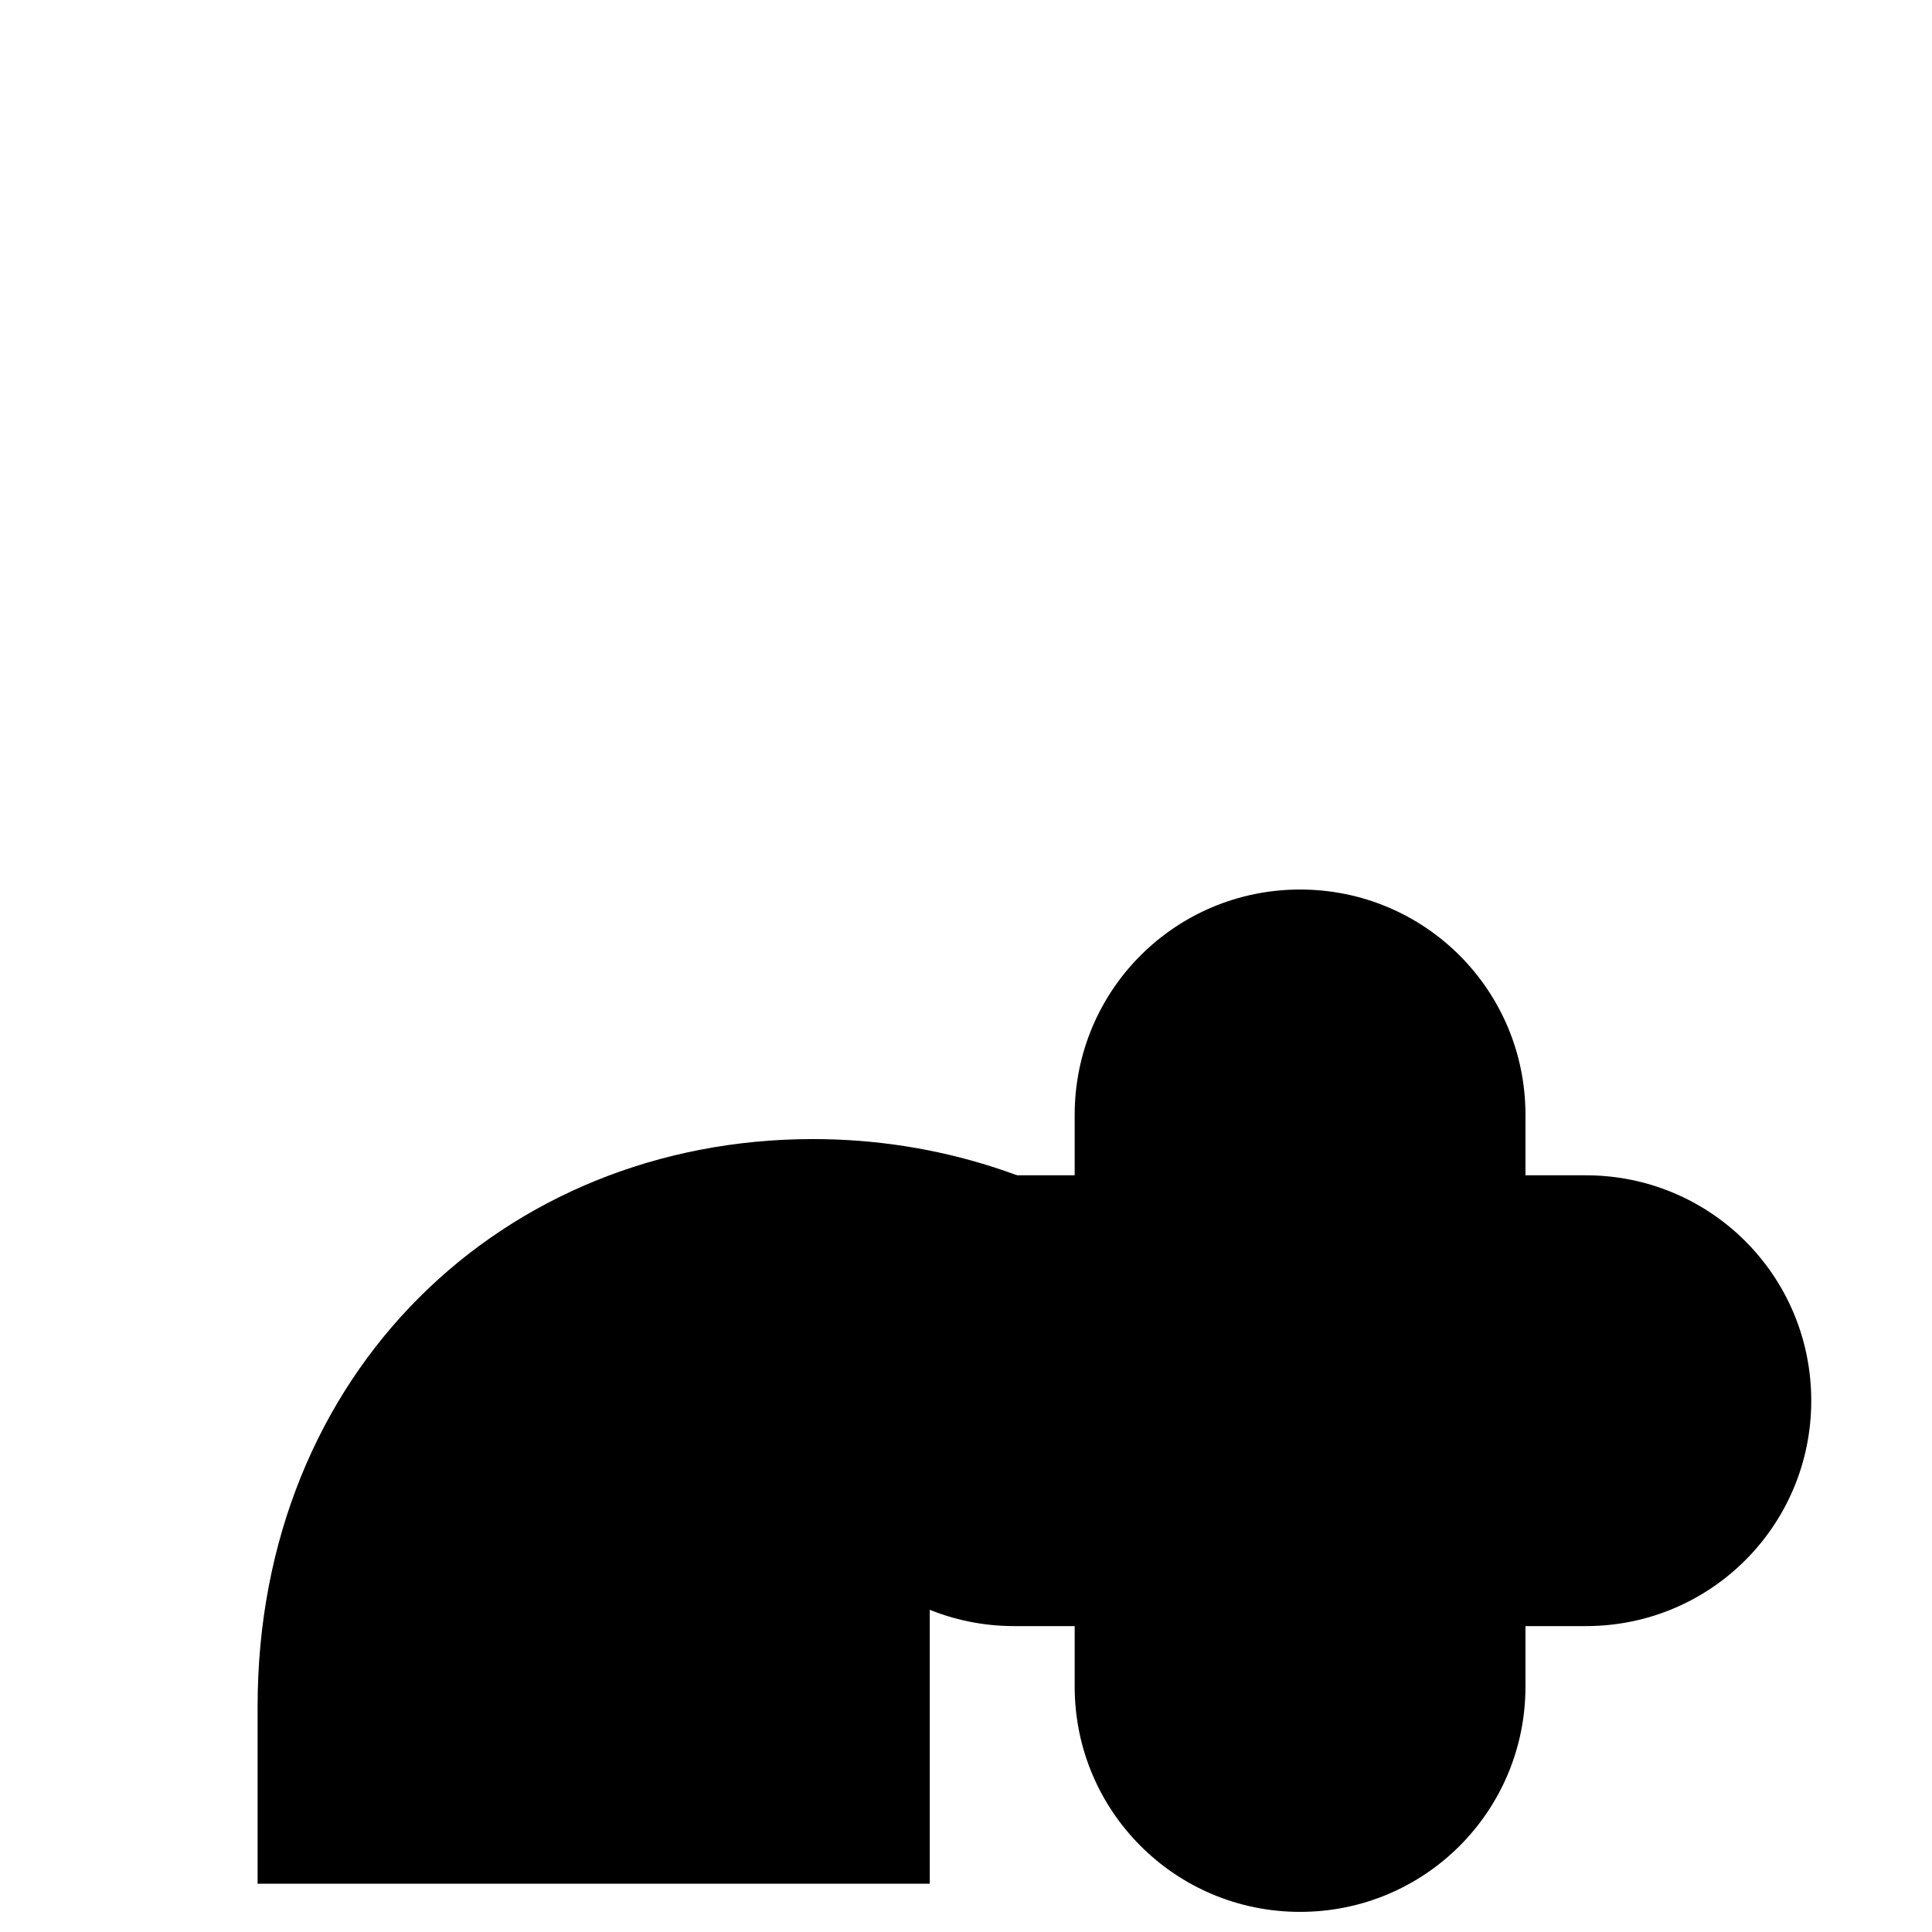
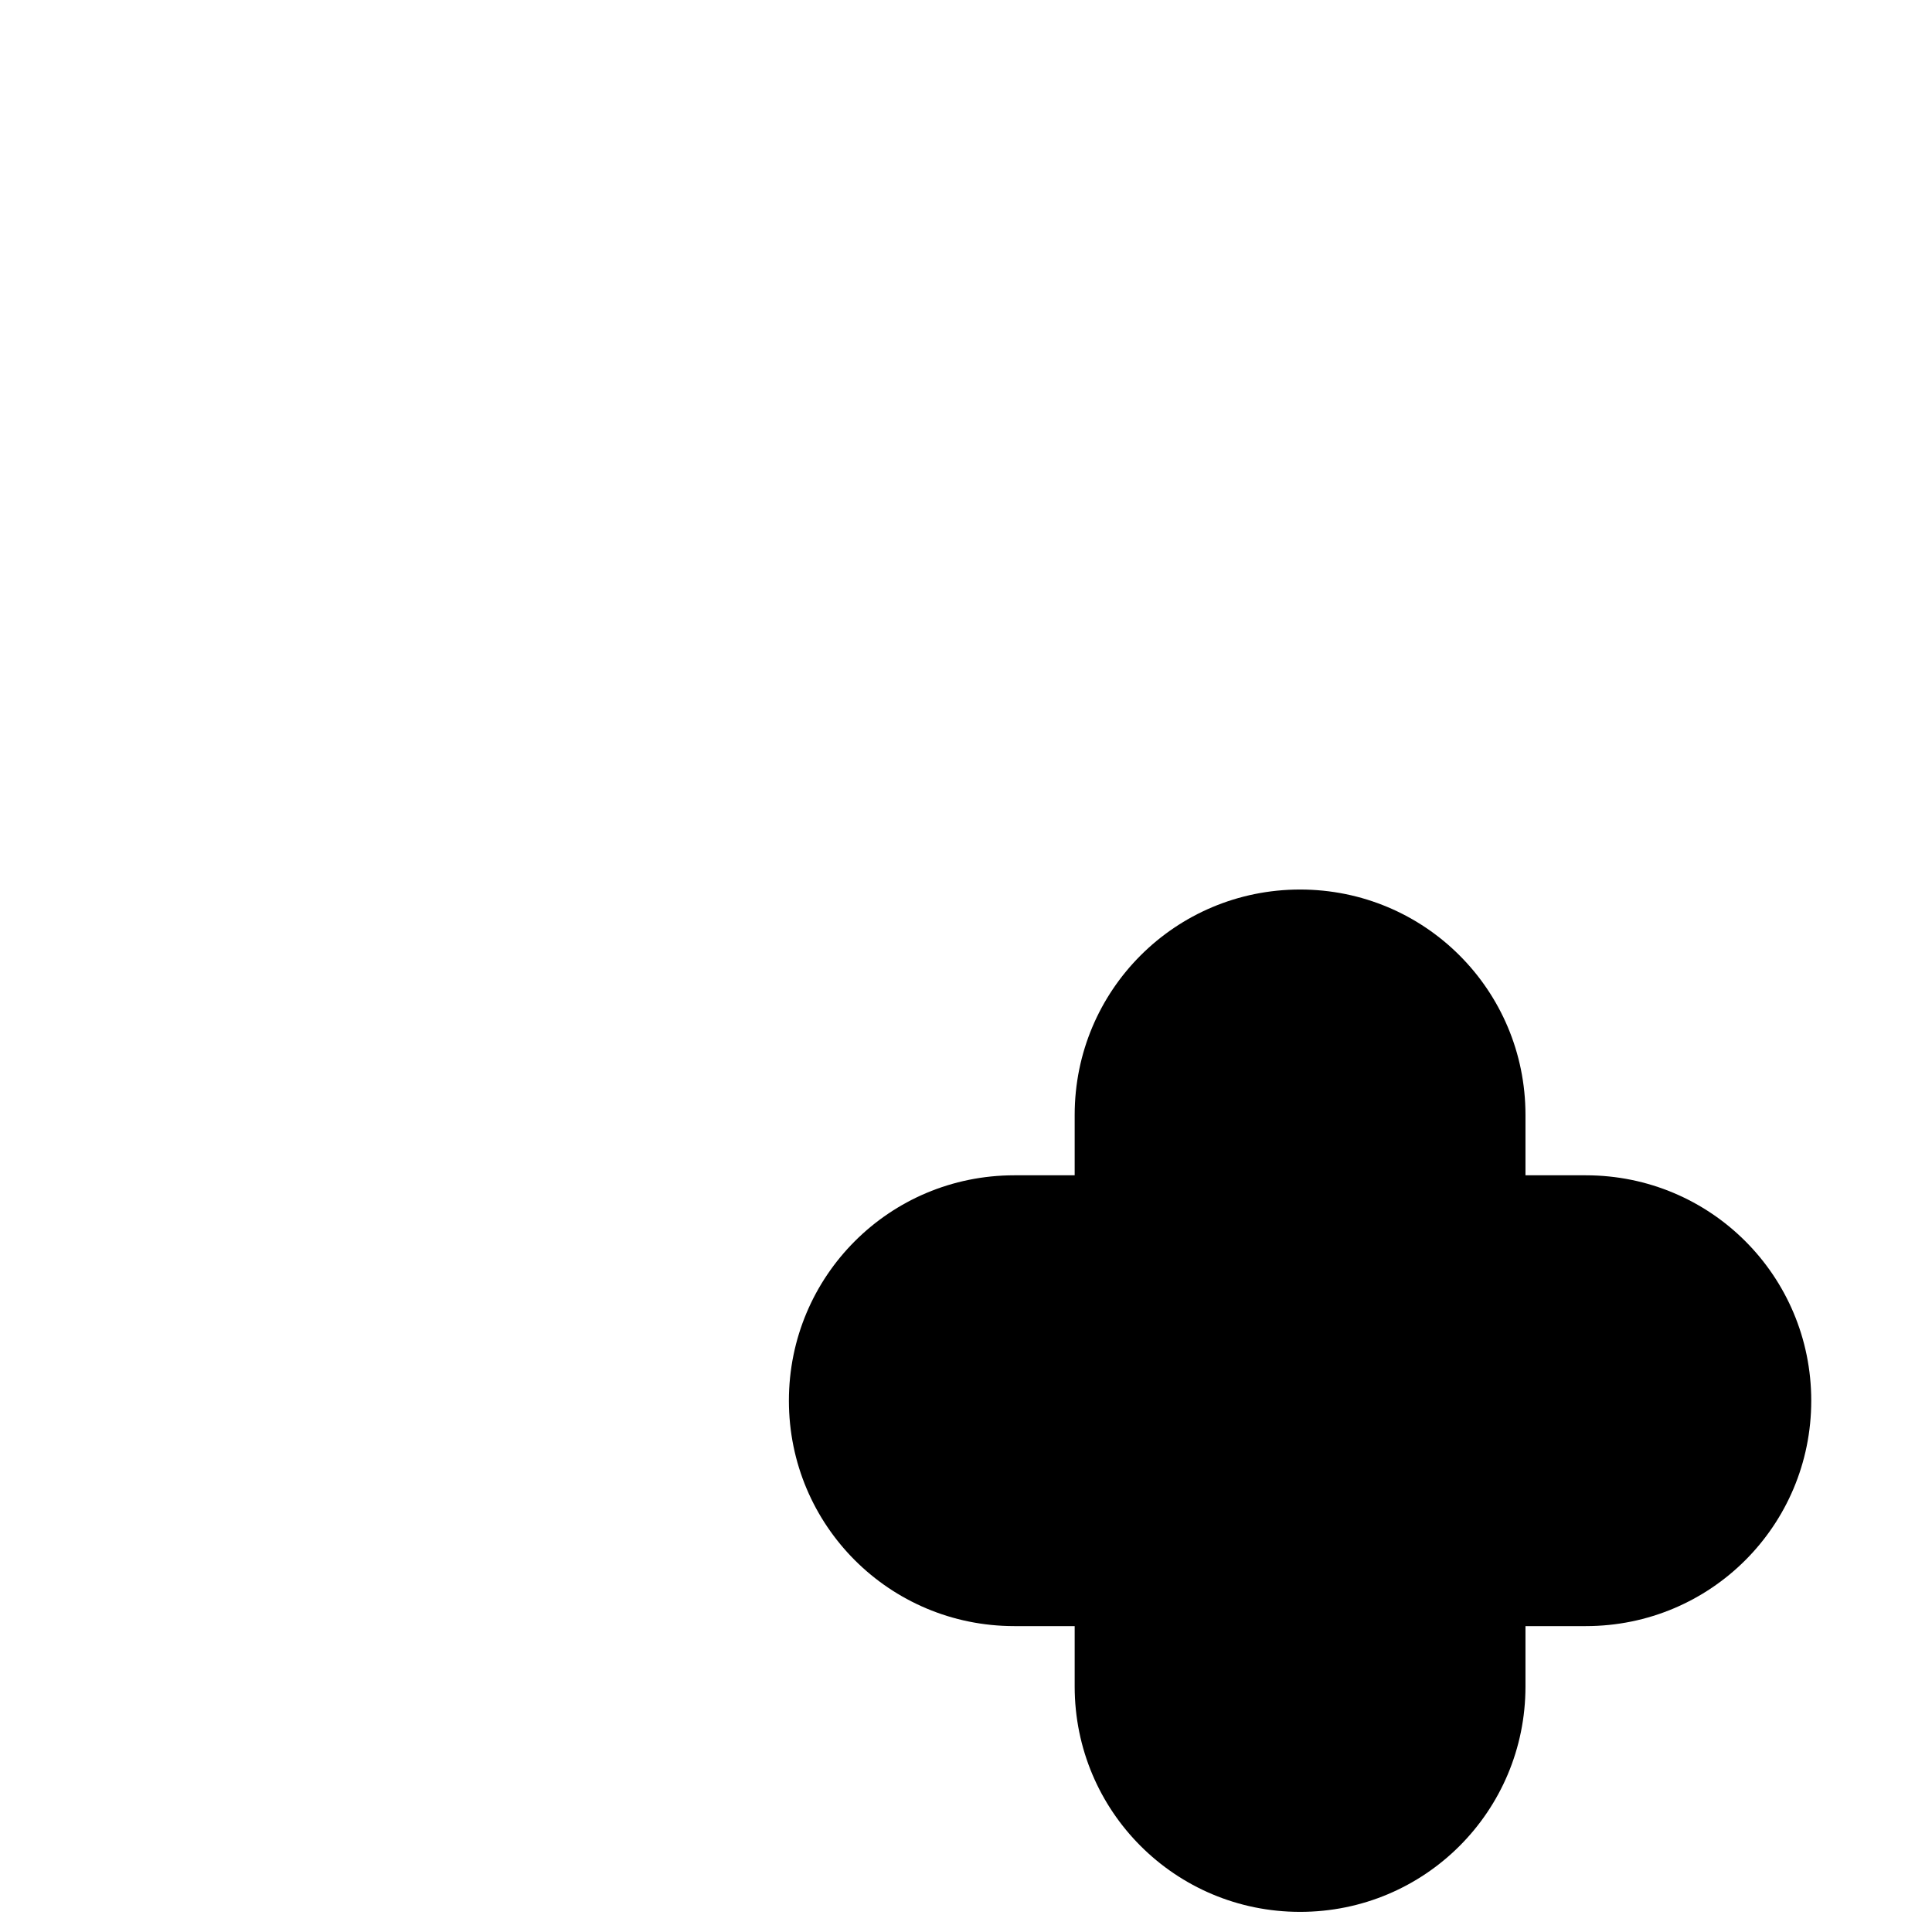
<svg xmlns="http://www.w3.org/2000/svg" viewBox="0 0 24 24" fill="none">
  <circle cx="10.1" cy="7" r="4.35" fill="url(#ct-login-grad)" />
-   <path fill="currentColor" d="M3.2 21.2c0-4.15 3.05-7.05 6.9-7.05 1.55 0 2.98.48 4.12 1.28-1.55.55-2.67 2.02-2.67 3.77v4.2H3.2Z" />
+   <path fill="url(#ct-login-grad)" d="M3.2 21.2c0-4.15 3.05-7.05 6.9-7.05 1.55 0 2.98.48 4.12 1.28-1.55.55-2.67 2.02-2.67 3.77v4.2H3.2Z" />
  <path fill="#000" d="M16.15 11.05c-1.55 0-2.8 1.25-2.8 2.8v.75h-.75c-1.55 0-2.8 1.25-2.8 2.8s1.25 2.8 2.8 2.8h.75v.75c0 1.55 1.25 2.8 2.8 2.8s2.8-1.25 2.8-2.8v-.75h.75c1.55 0 2.8-1.25 2.8-2.8s-1.25-2.8-2.8-2.8h-.75v-.75c0-1.55-1.25-2.8-2.8-2.8Z" />
-   <path fill="currentColor" d="M16.15 12.15c-.94 0-1.7.76-1.7 1.7v1.3h-1.3c-.94 0-1.7.76-1.7 1.7s.76 1.7 1.7 1.7h1.3v1.3c0 .94.76 1.7 1.7 1.7s1.7-.76 1.7-1.7v-1.3h1.3c.94 0 1.7-.76 1.7-1.7s-.76-1.7-1.7-1.7h-1.3v-1.3c0-.94-.76-1.7-1.7-1.7Z" />
+   <path fill="url(#ct-login-grad)" d="M16.15 12.15c-.94 0-1.7.76-1.7 1.7v1.3h-1.3c-.94 0-1.7.76-1.7 1.7s.76 1.7 1.7 1.7h1.3v1.3c0 .94.76 1.7 1.7 1.7s1.7-.76 1.7-1.7v-1.3h1.3c.94 0 1.7-.76 1.7-1.7s-.76-1.7-1.7-1.7h-1.3v-1.3c0-.94-.76-1.7-1.7-1.7Z" />
</svg>
